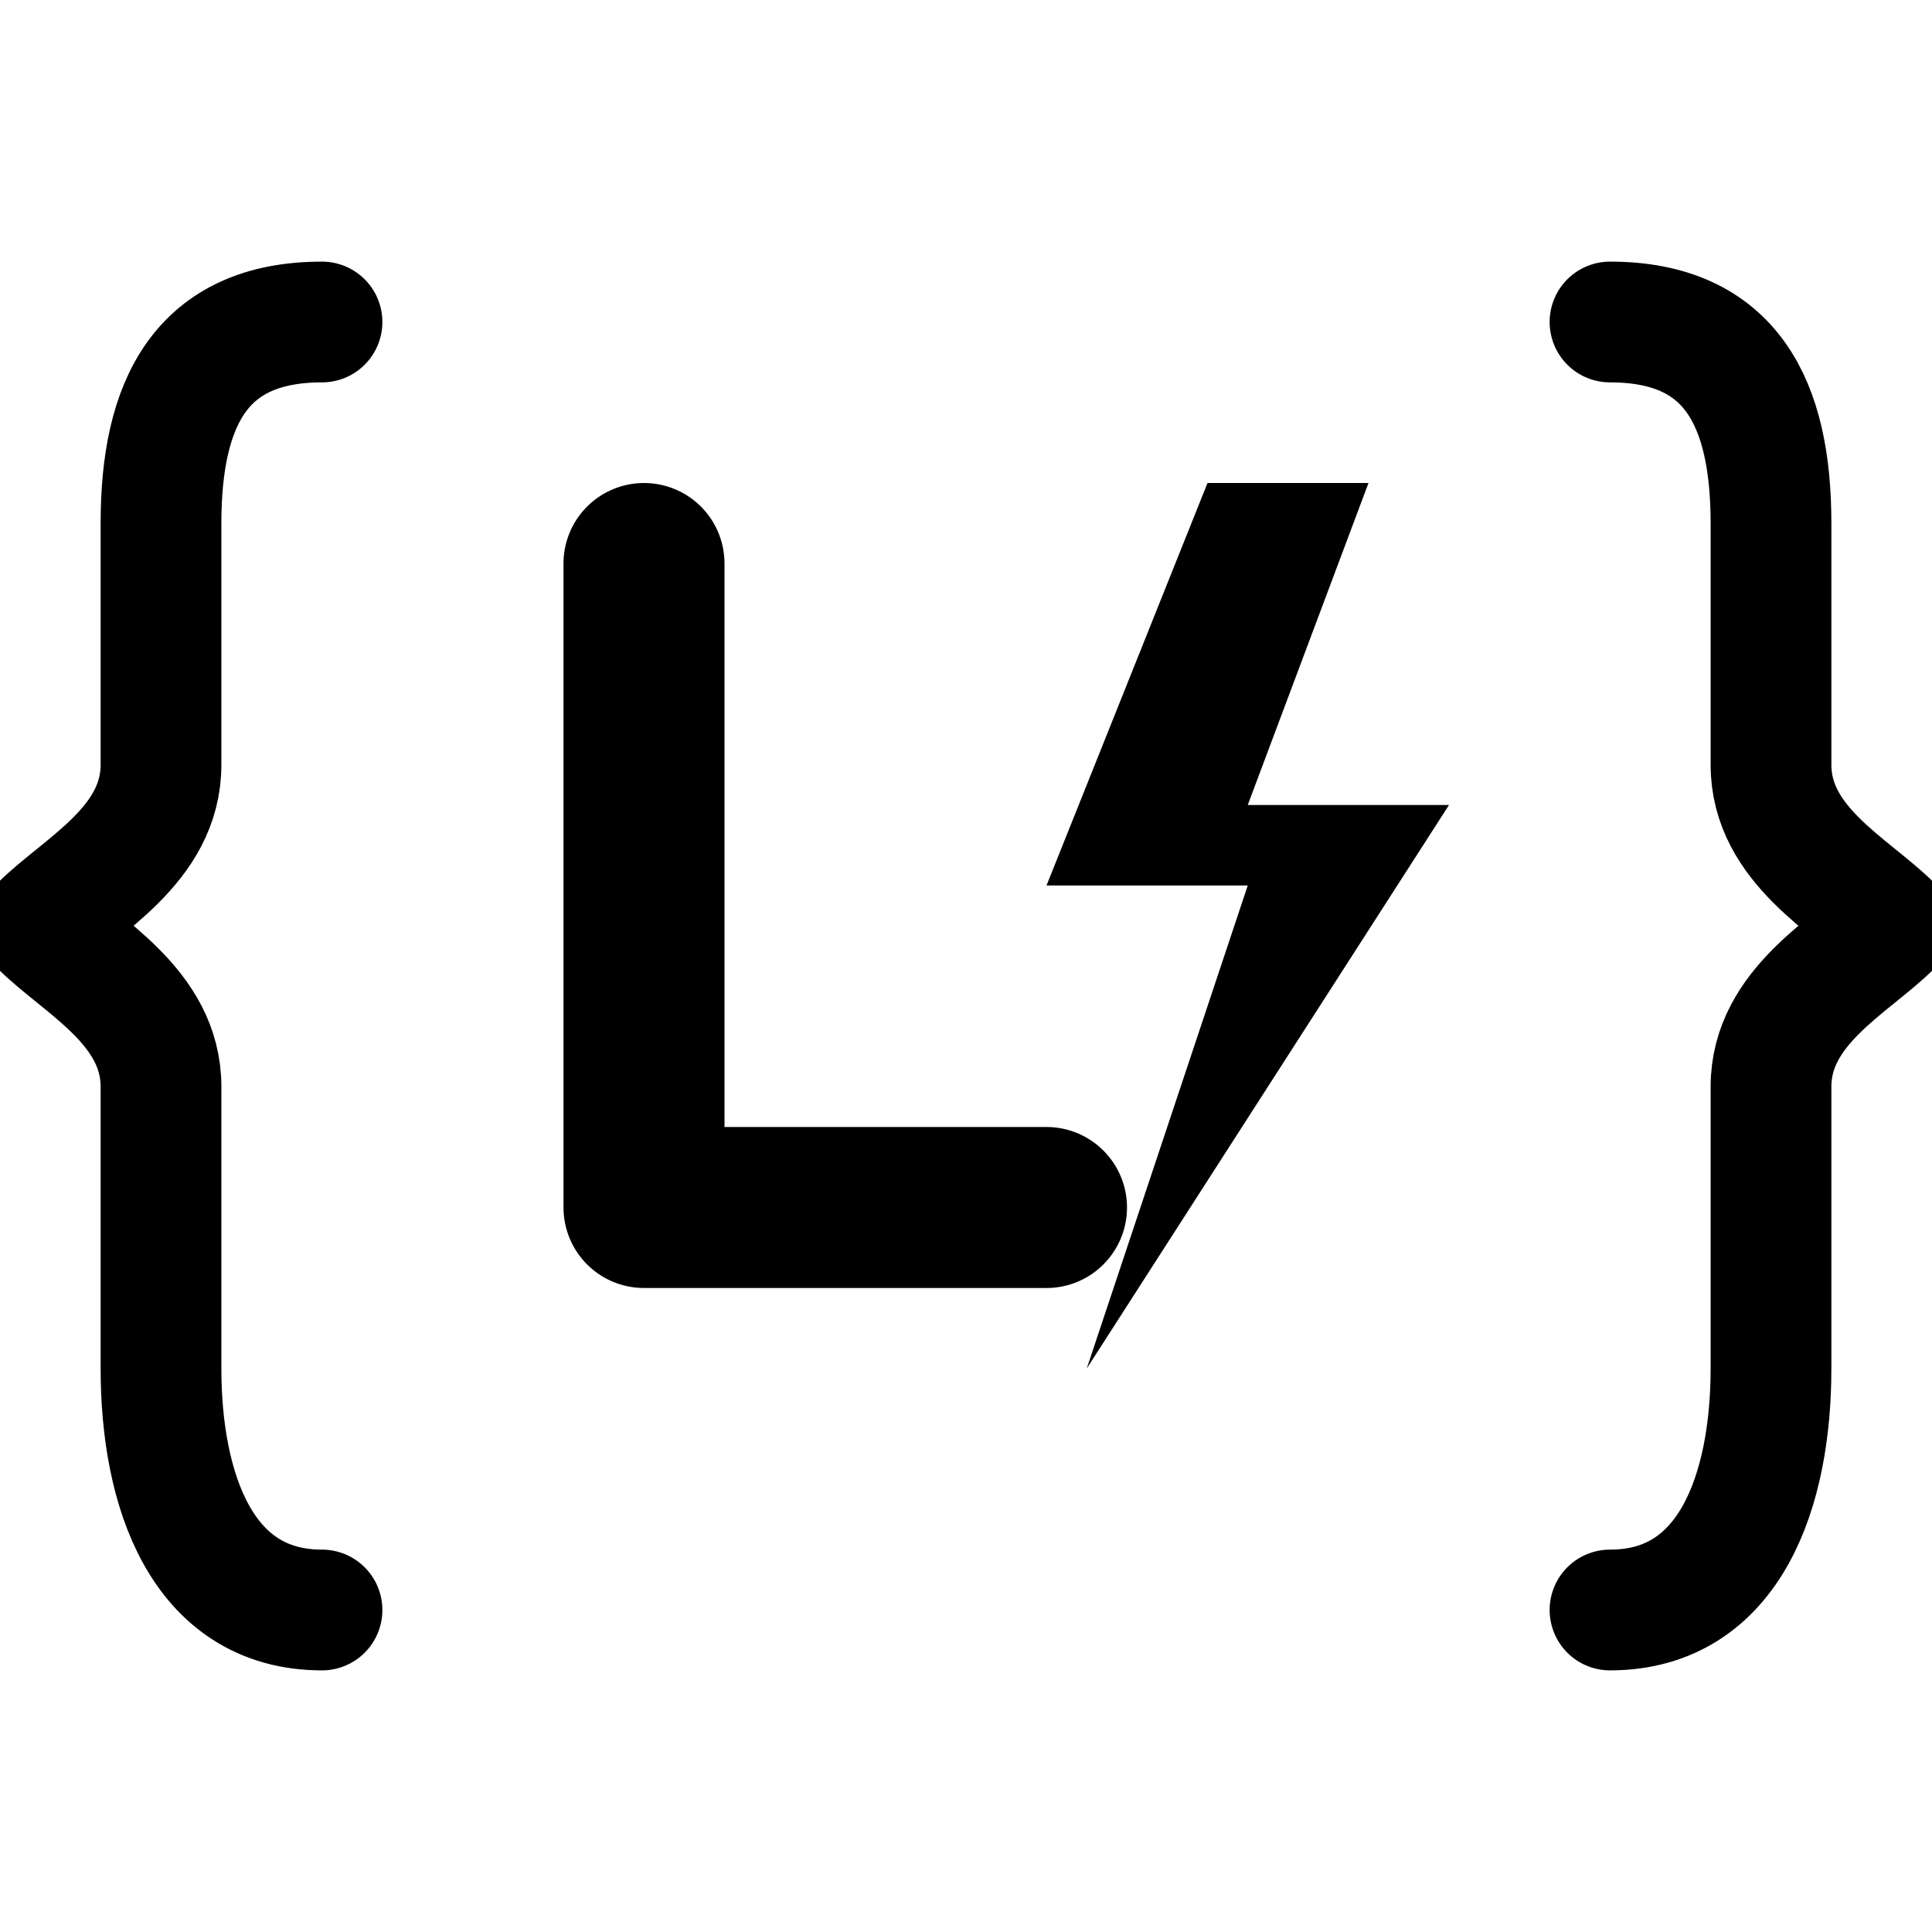
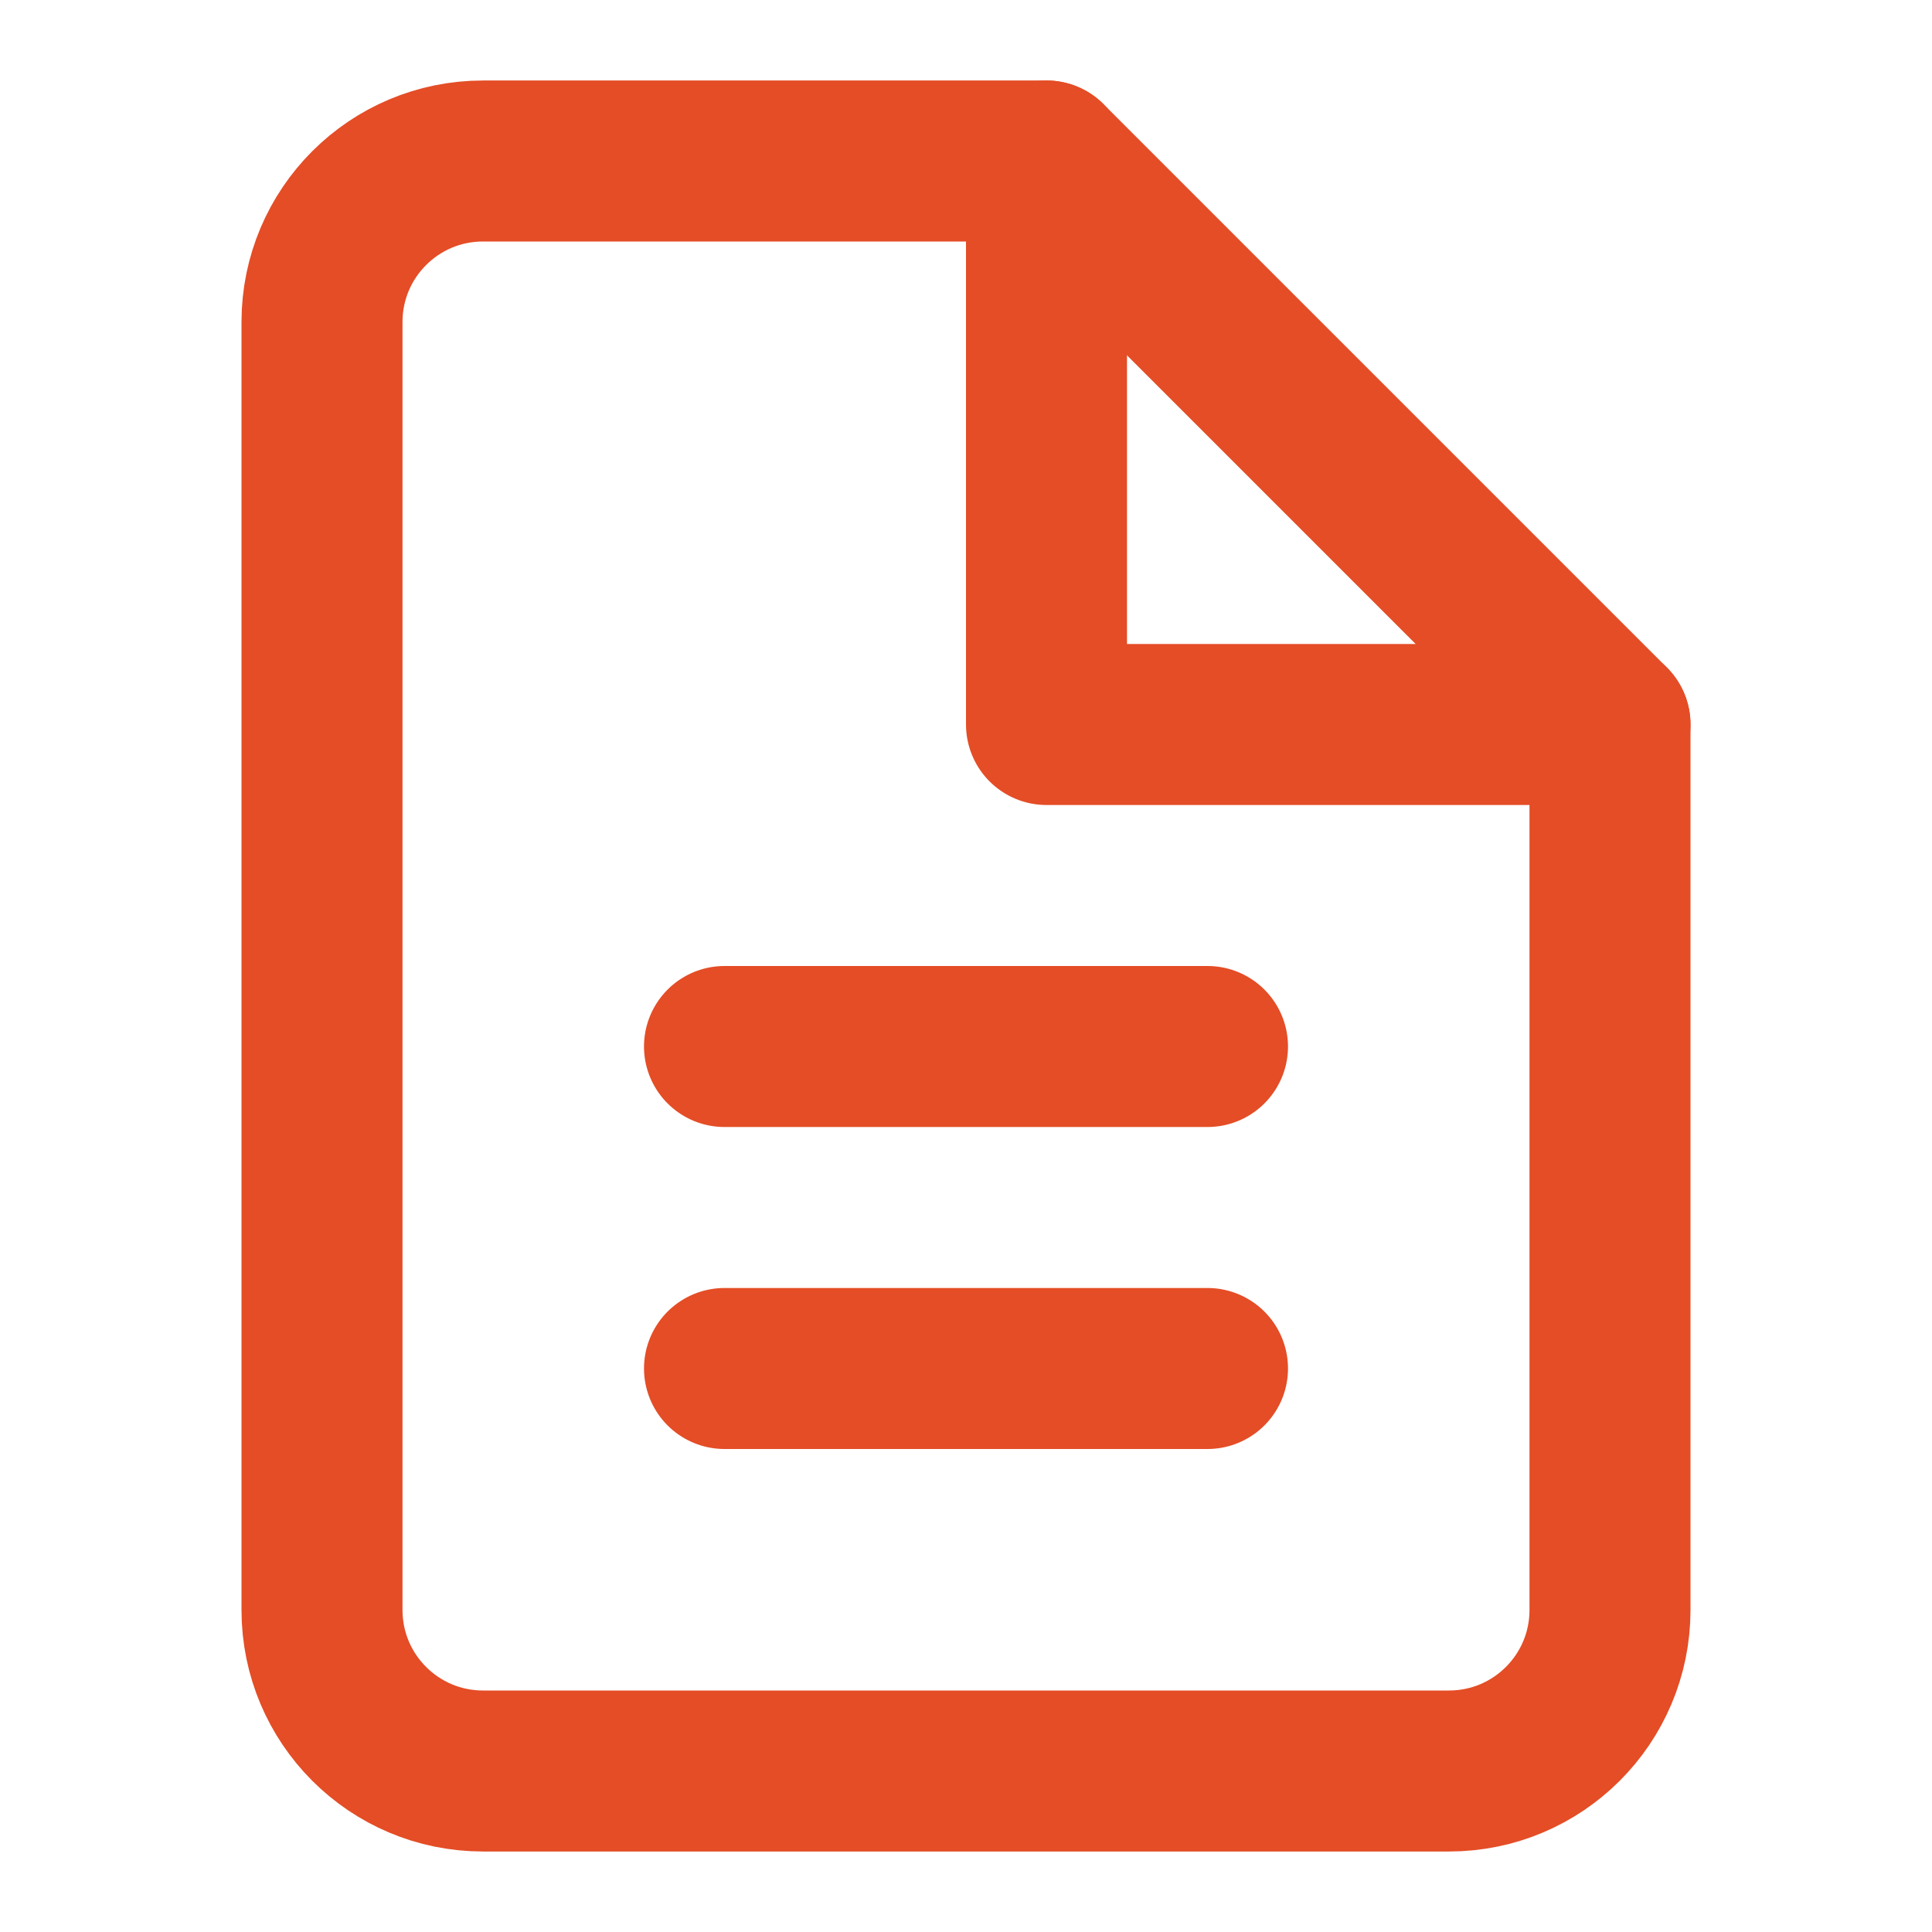
- <svg xmlns="http://www.w3.org/2000/svg" viewBox="0 0 24 24" fill="none" stroke="currentColor" stroke-width="1.5" stroke-linecap="round" stroke-linejoin="round">
-   <path d="M4 4C2.5 4 2 5 2 6.5L2 9.5C2 10.5 1 11 0.5 11.5C1 12 2 12.5 2 13.5L2 17C2 18.5 2.5 20 4 20" />
-   <path d="M20 4C21.5 4 22 5 22 6.5L22 9.5C22 10.5 23 11 23.5 11.5C23 12 22 12.5 22 13.5L22 17C22 18.5 21.5 20 20 20" />
-   <path d="M8 7L8 15L13 15" stroke-width="2" />
-   <polygon points="15,6 13,11 15.5,11 13.5,17 18,10 15.5,10 17,6" fill="currentColor" stroke="none" />
+ <svg xmlns="http://www.w3.org/2000/svg" viewBox="0 0 24 24" fill="none" stroke="#e44d26" stroke-width="2" stroke-linecap="round" stroke-linejoin="round">
+   <path d="M13 2H6a2 2 0 0 0-2 2v16a2 2 0 0 0 2 2h12a2 2 0 0 0 2-2V9z" />
+   <polyline points="13 2 13 9 20 9" />
+   <line x1="9" y1="13" x2="15" y2="13" />
+   <line x1="9" y1="17" x2="15" y2="17" />
</svg>
